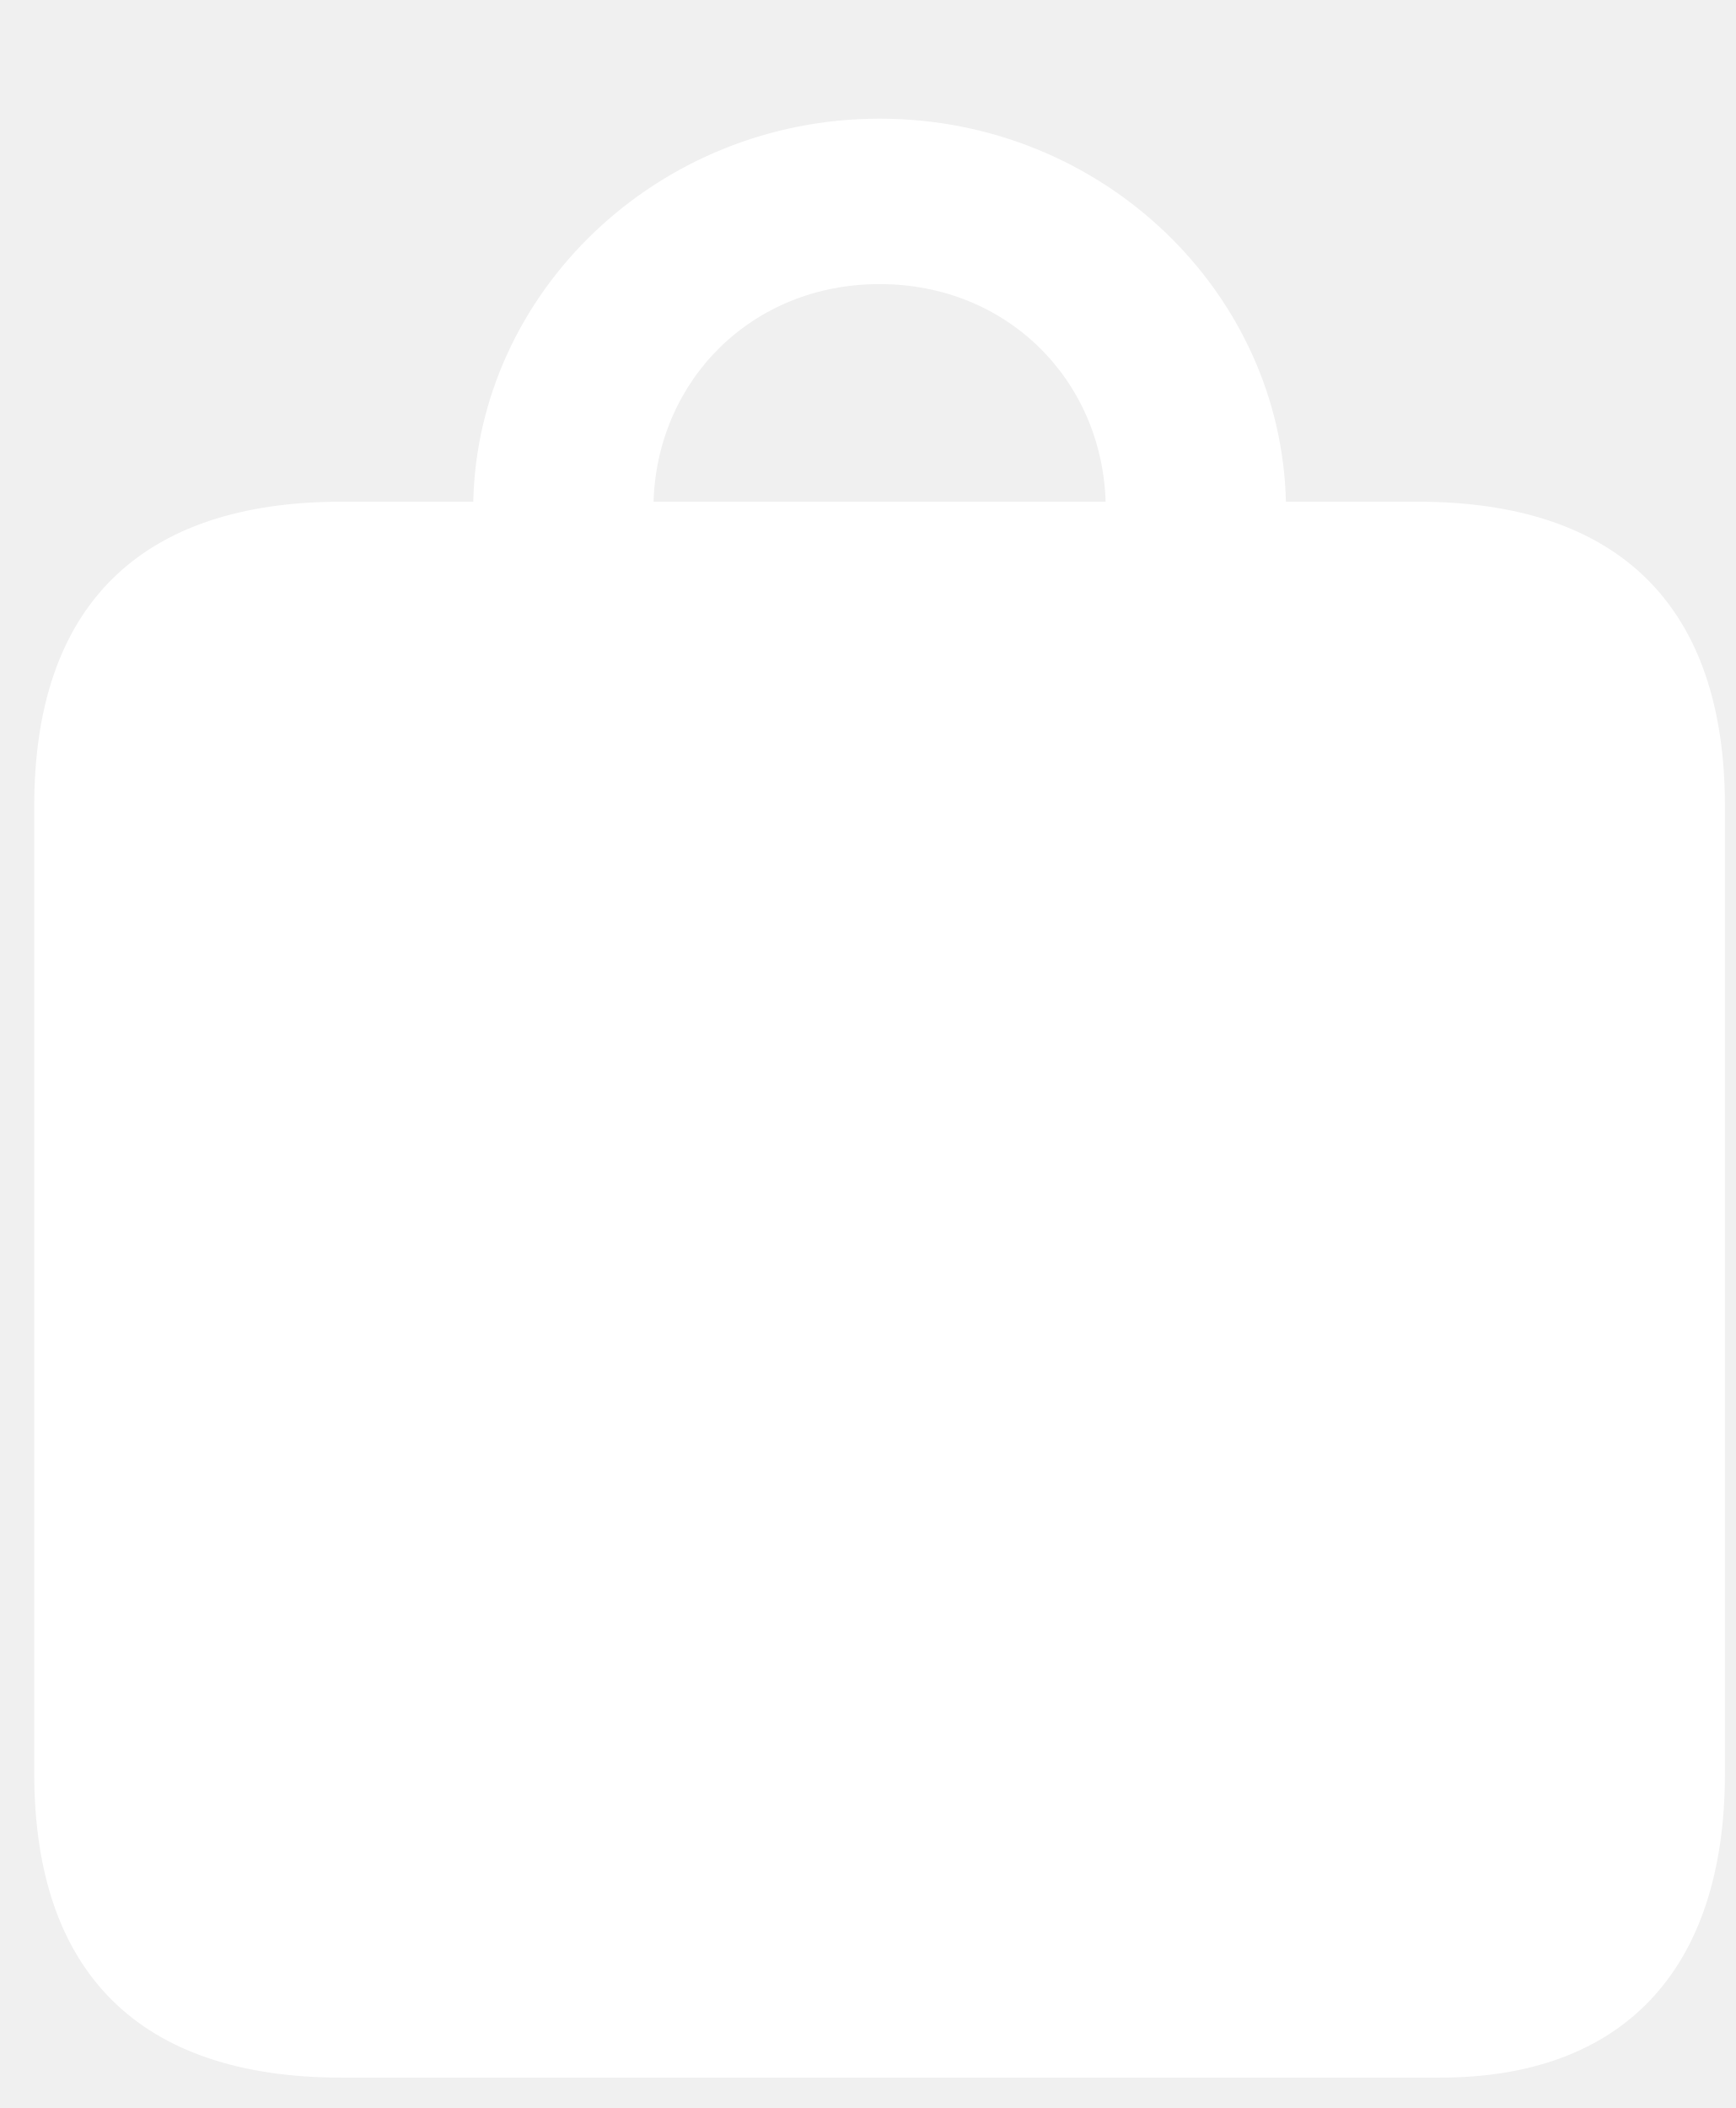
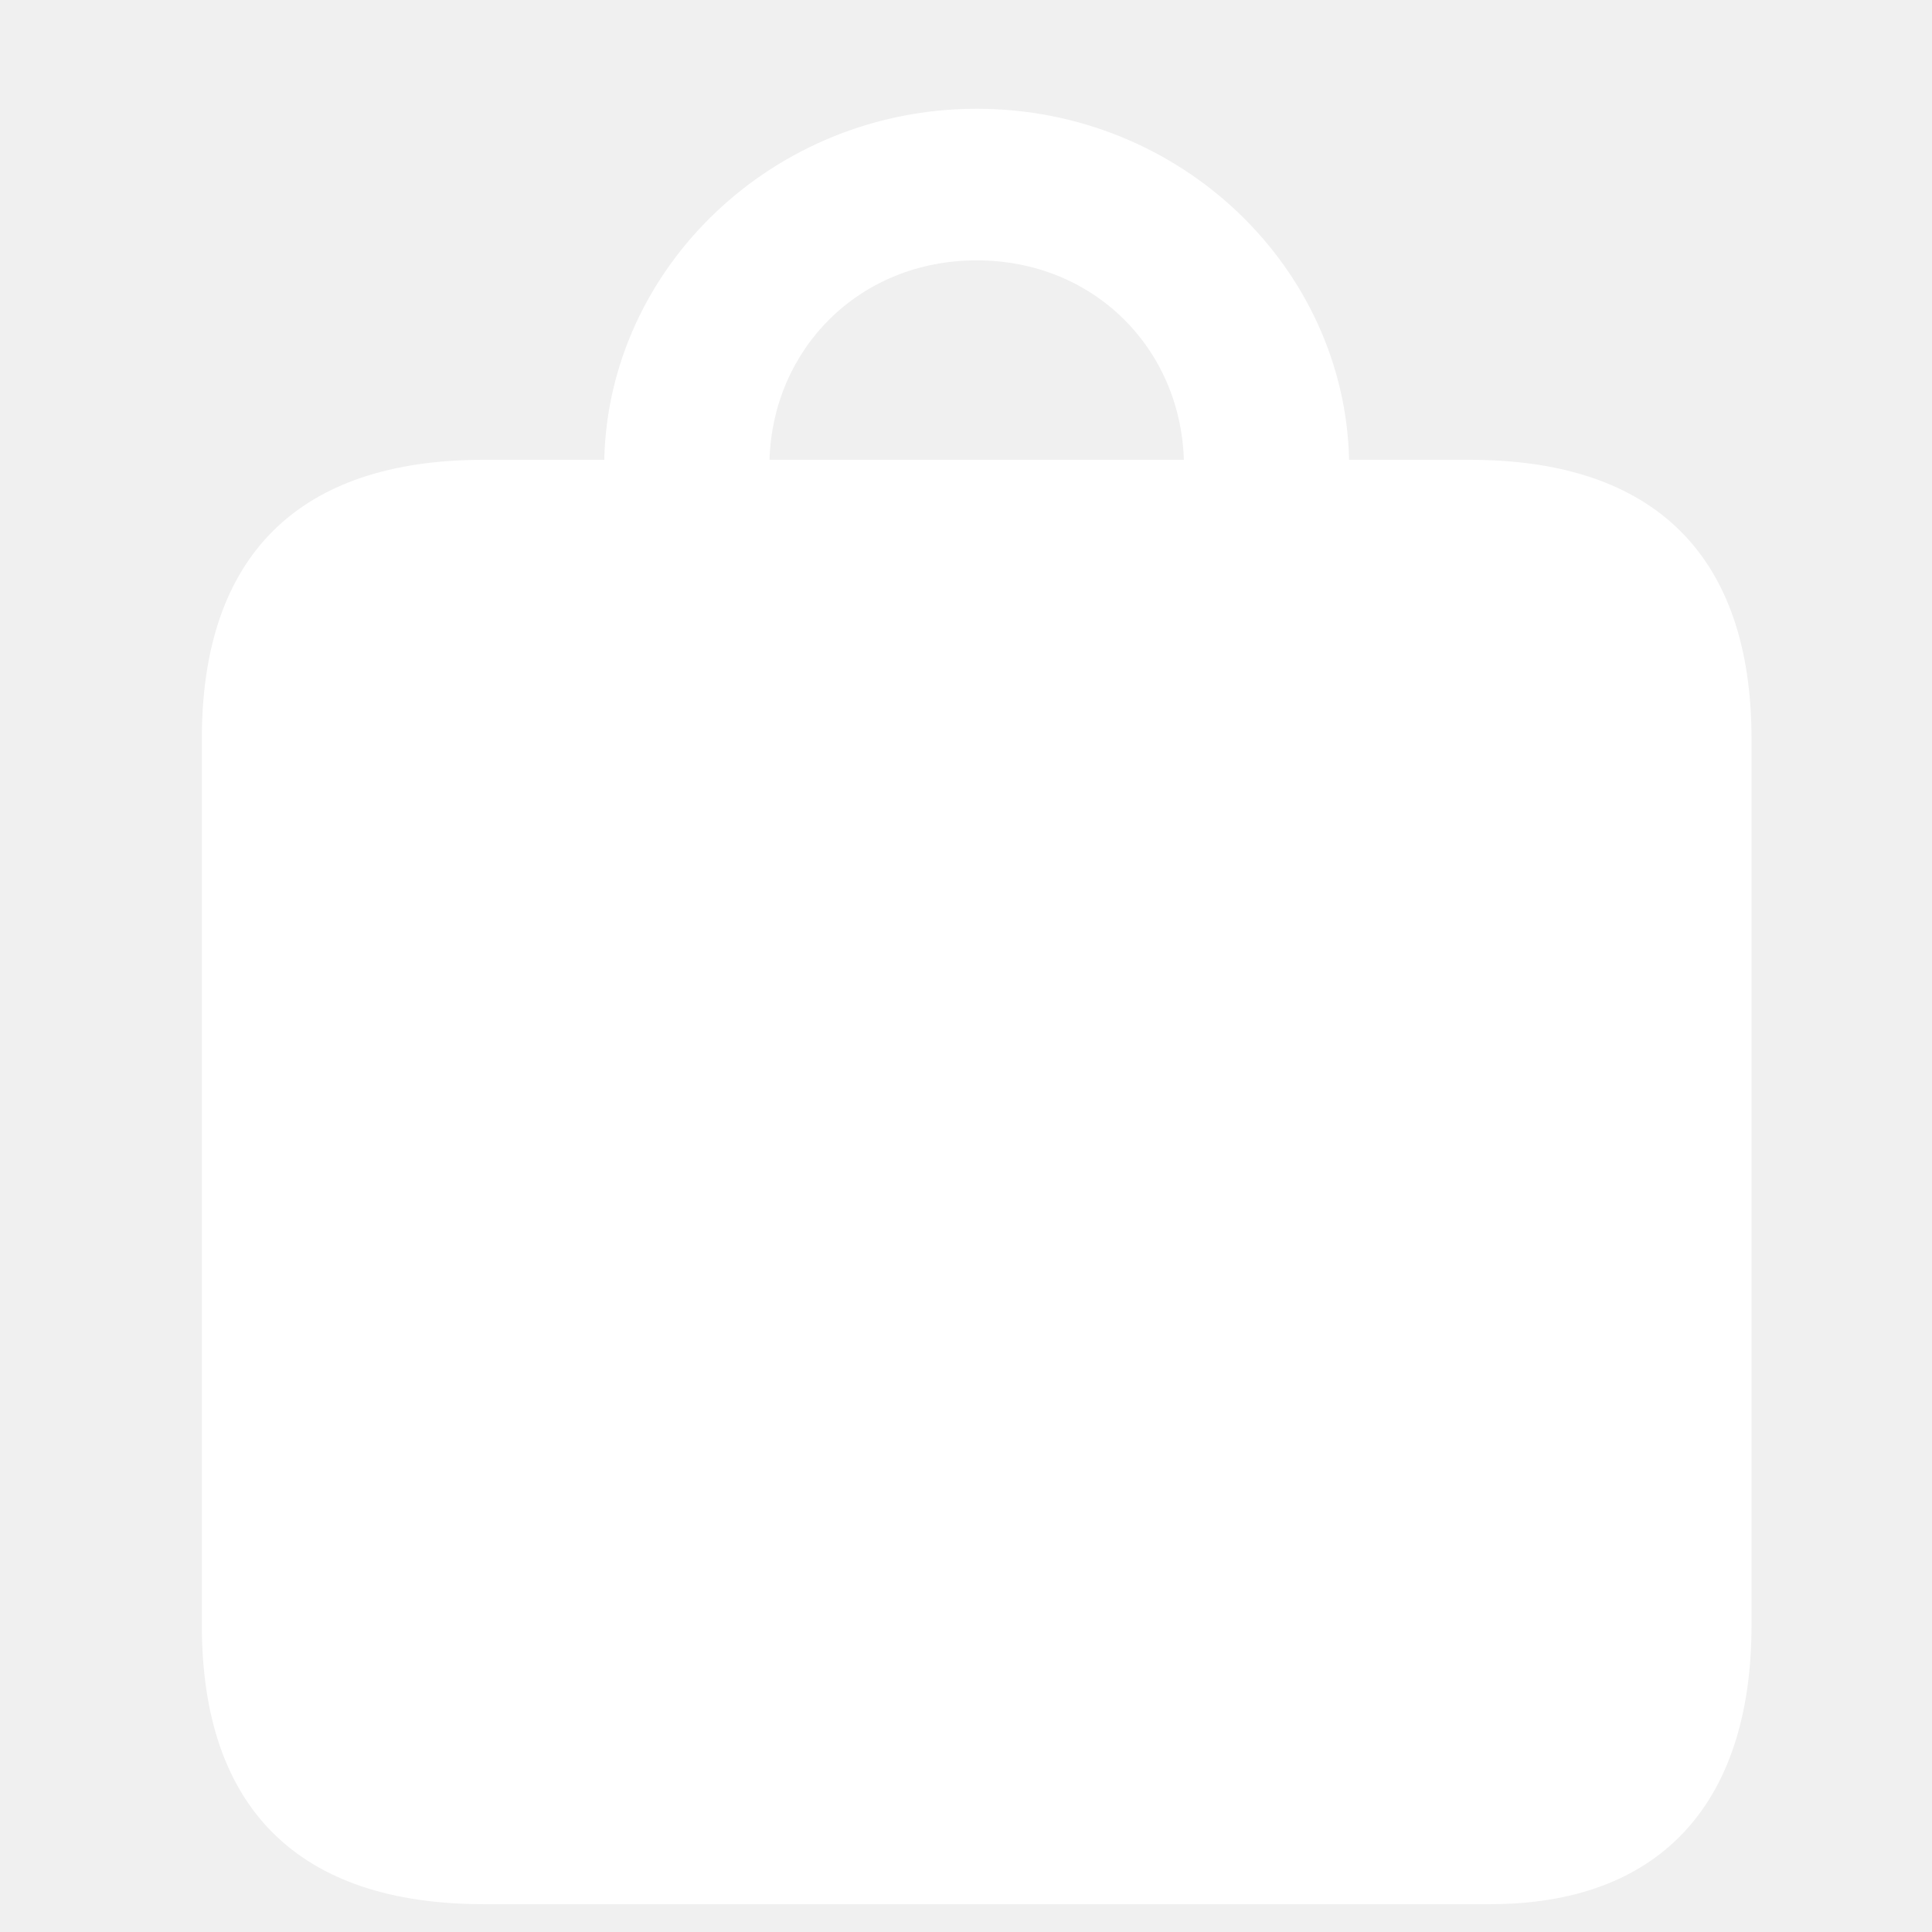
- <svg xmlns="http://www.w3.org/2000/svg" width="14" height="17" viewBox="0 0 14 17" fill="none">
+ <svg xmlns="http://www.w3.org/2000/svg" width="18" height="18" viewBox="0 0 14 17" fill="none">
  <path d="M2.754 16.755H11.614C13.068 16.755 13.912 15.911 13.912 14.299V6.502C13.912 4.89 13.06 4.046 11.433 4.046H10.371C10.333 2.359 8.894 0.957 7.094 0.957C5.301 0.957 3.854 2.359 3.817 4.046H2.754C1.127 4.046 0.276 4.89 0.276 6.502V14.299C0.276 15.911 1.127 16.755 2.754 16.755ZM7.094 2.291C8.126 2.291 8.887 3.067 8.917 4.046H5.271C5.301 3.067 6.062 2.291 7.094 2.291Z" fill="white" />
</svg>
